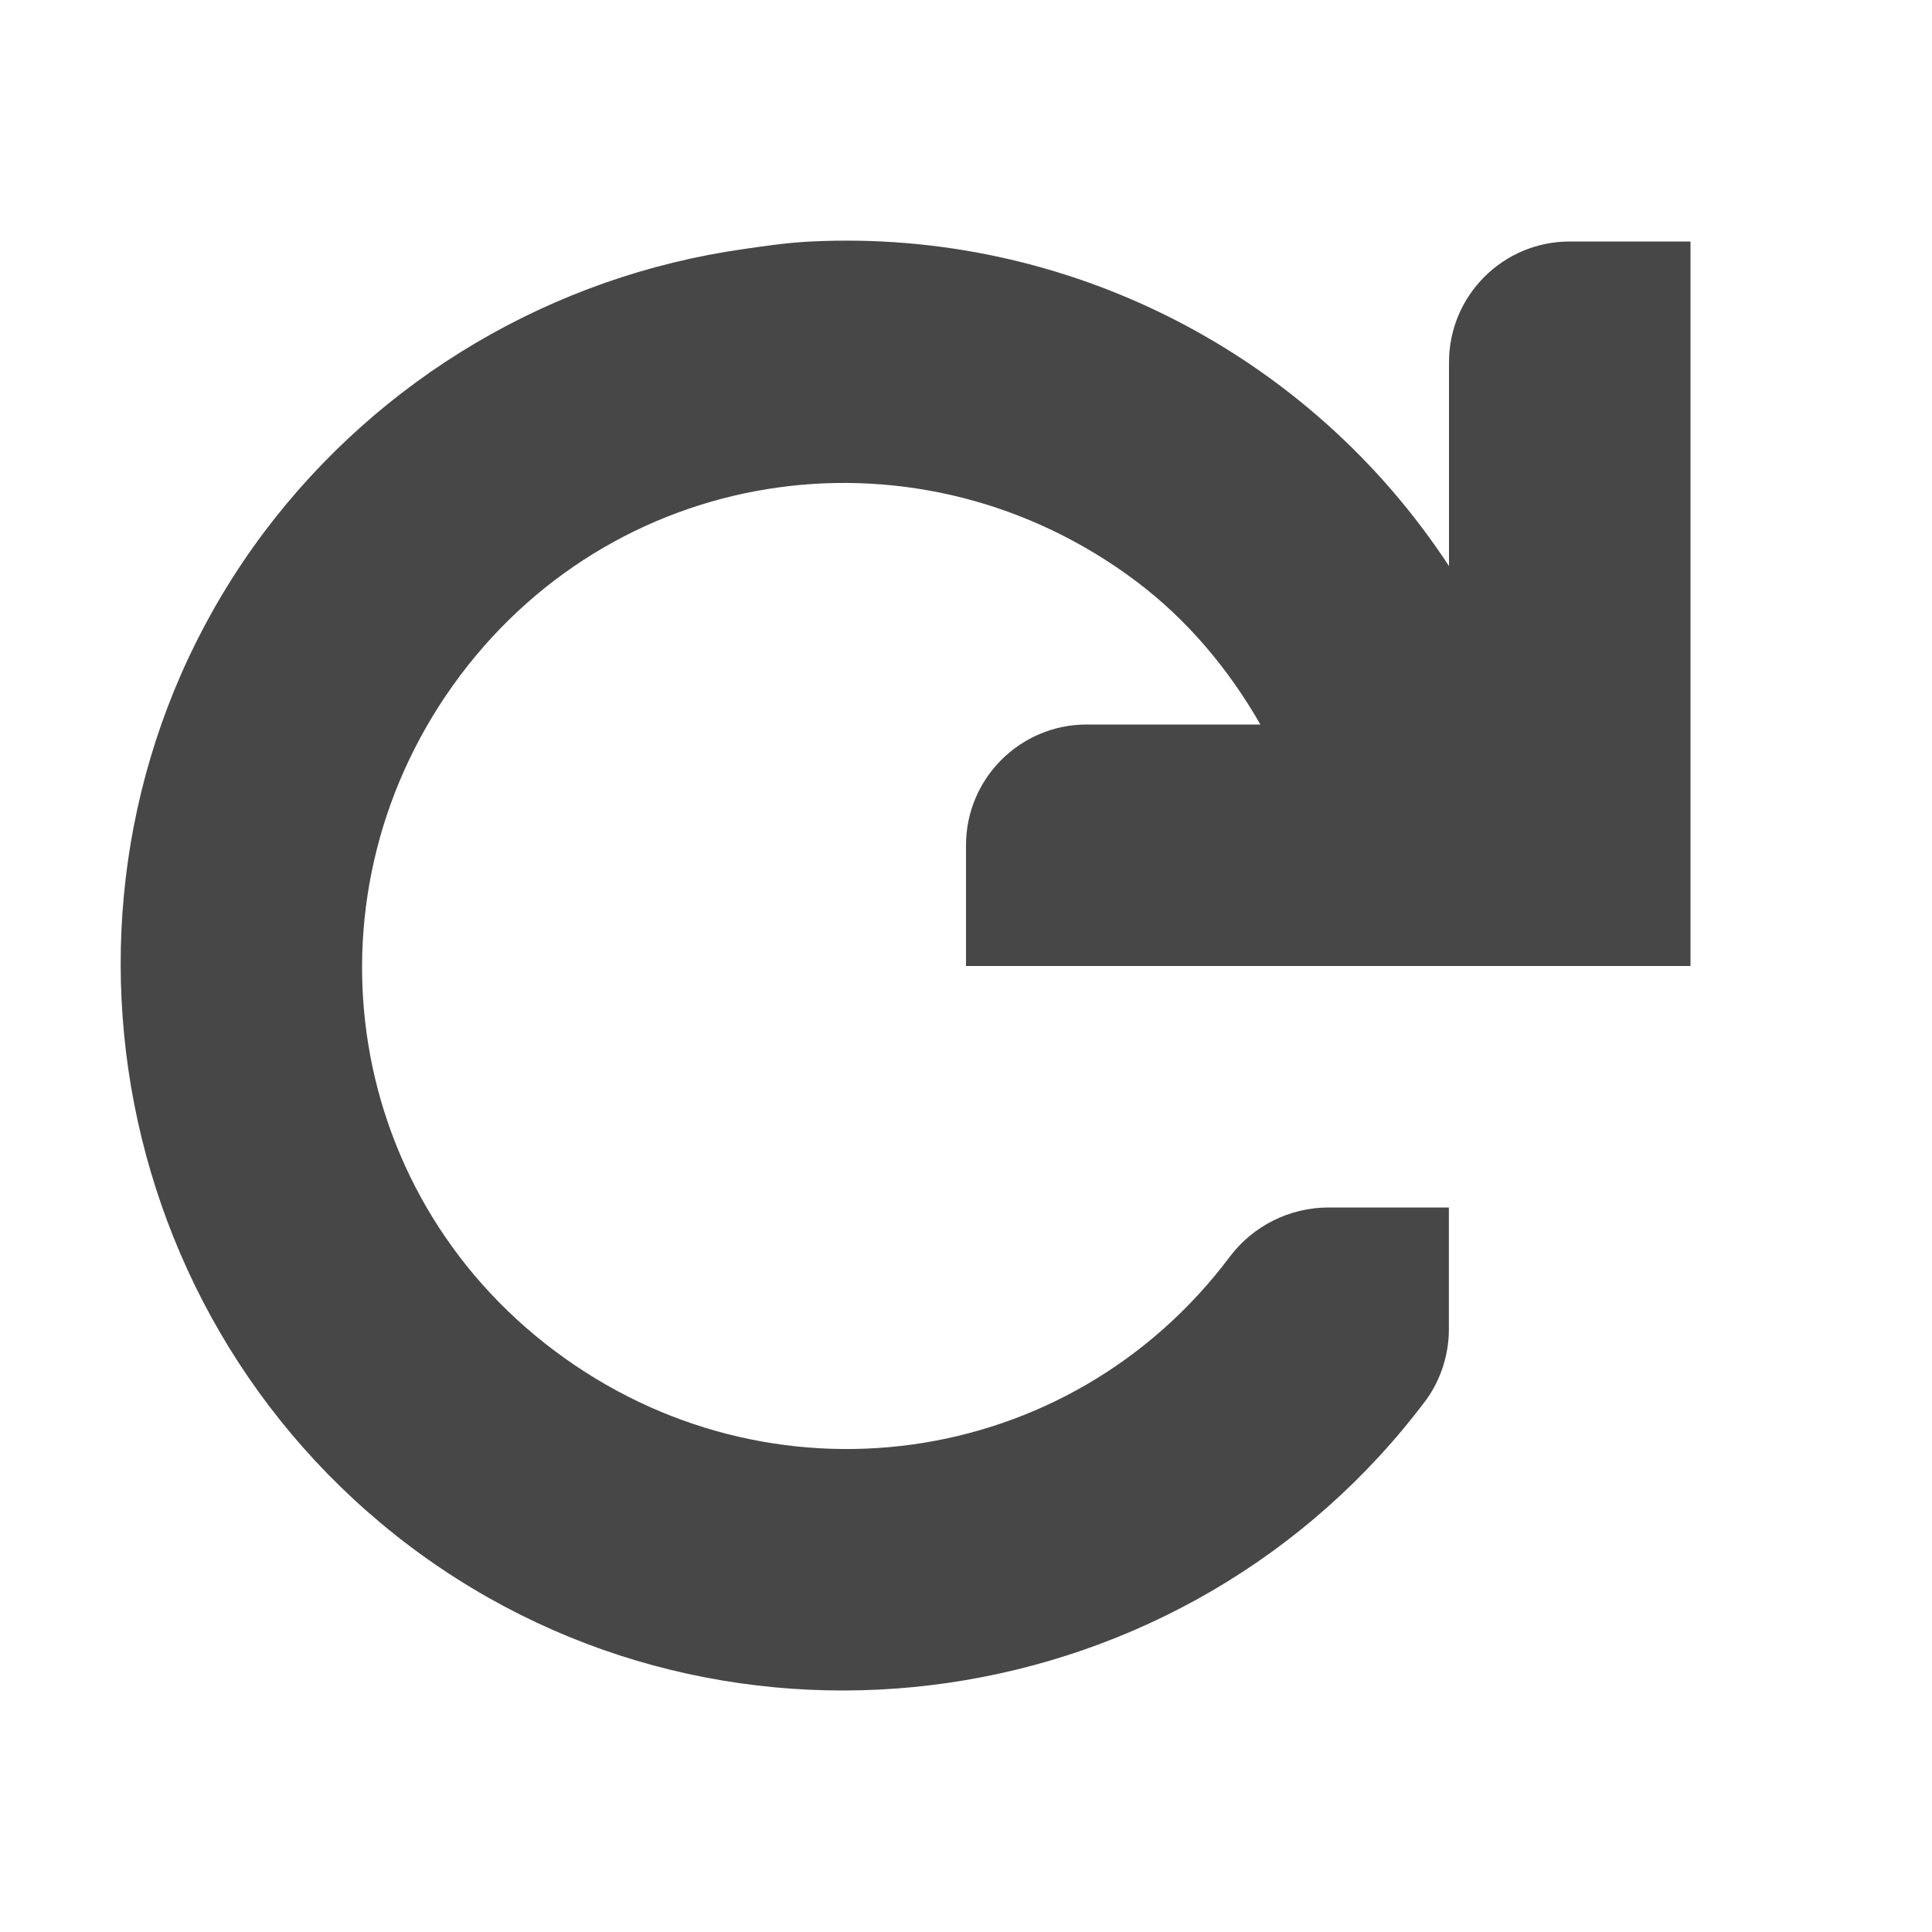
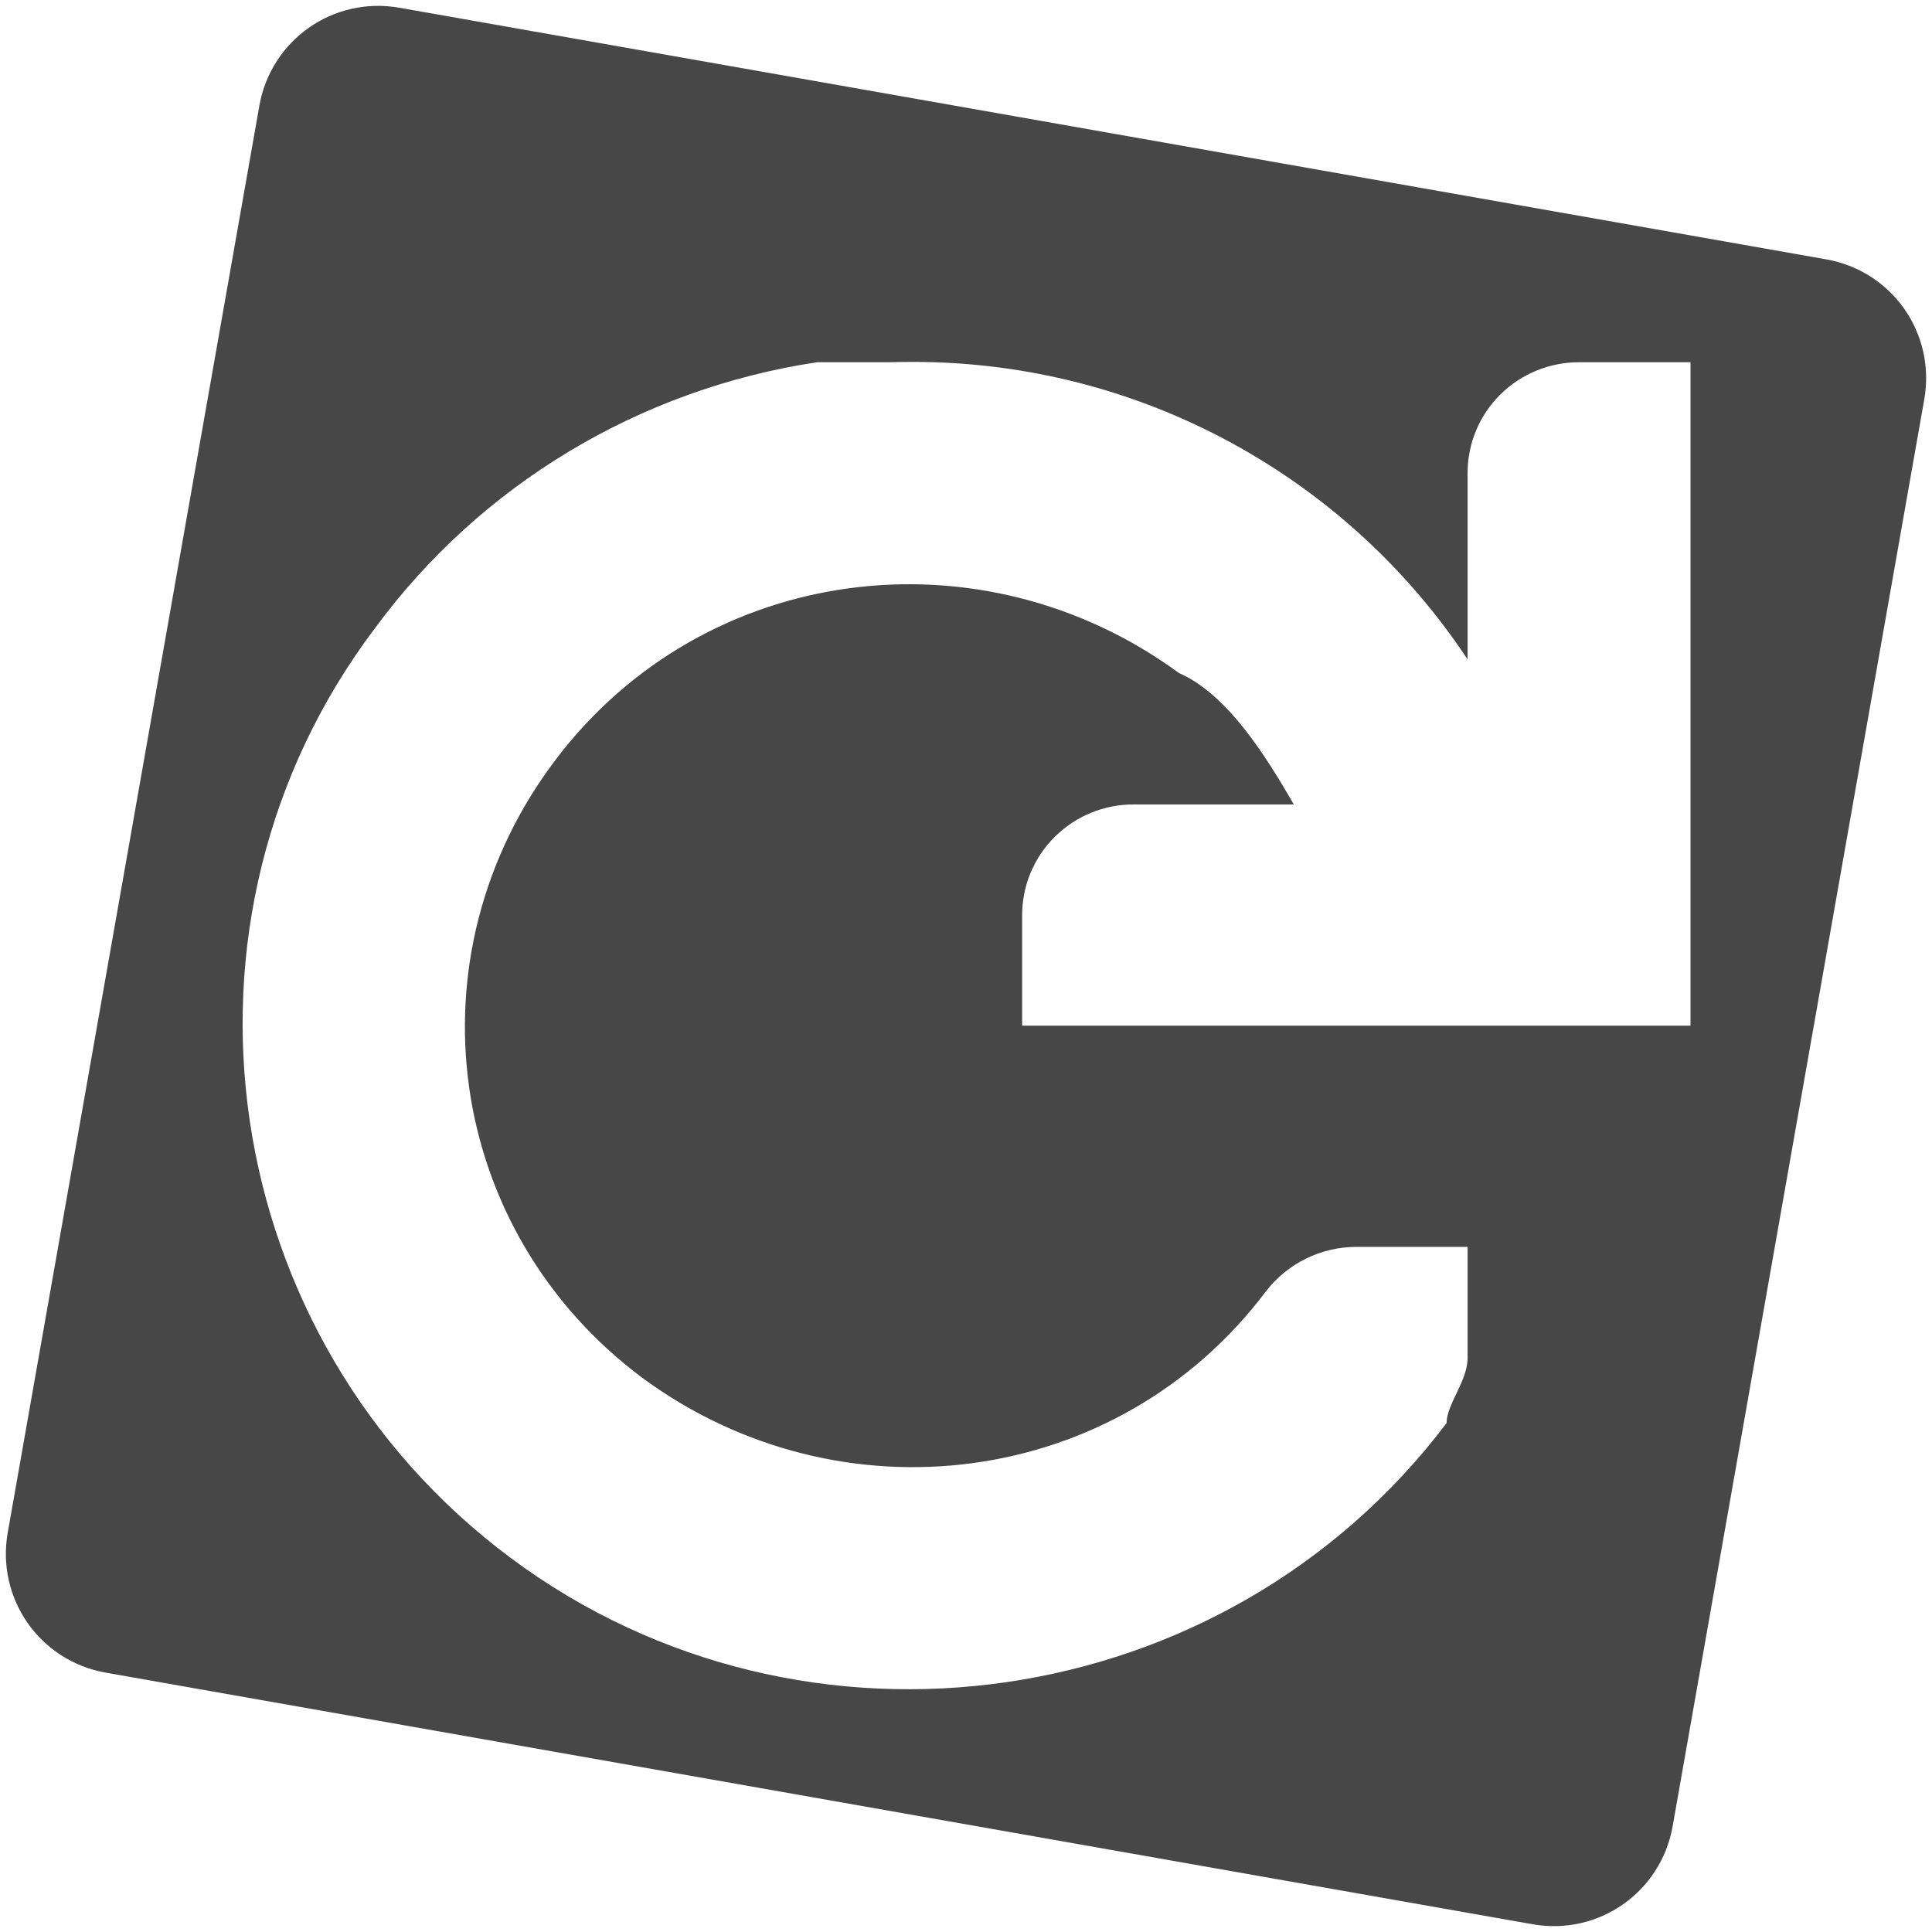
- <svg width="16" height="16">
-   <path d="M6.719 2c-.192.009-.372.035-.563.063a6.03 6.03 0 0 0-3.968 2.343C.206 7.048.764 10.831 3.405 12.813c2.642 1.98 6.425 1.422 8.406-1.22.123-.17.19-.382.188-.593v-1h-1a1.024 1.024 0 0 0-.813.406c-1.332 1.777-3.817 2.114-5.593.781-1.777-1.332-2.114-3.816-.782-5.593C5.146 3.817 7.63 3.48 9.407 4.812c.43.323.77.733 1.031 1.188H9a1 1 0 0 0-1 1v1h6V2h-1a1 1 0 0 0-1 1v1.688A5.966 5.966 0 0 0 6.719 2z" fill="#474747" />
+ <svg version="1.1" width="16" height="16">
+   <path fill="#474747" d="M 3.307 0.064 C 2.761 -0.032 2.245 0.329 2.148 0.875 L 0.064 12.693 C -0.032 13.239 0.329 13.755 0.875 13.852 L 12.693 15.936 C 13.239 16.032 13.755 15.671 13.852 15.125 L 15.936 3.307 C 16.032 2.761 15.671 2.245 15.125 2.148 L 3.307 0.064 z M 7.469 2.998 A 5.503 5.494 0 0 1 12.154 5.461 L 12.154 3.916 A 0.922 0.916 0 0 1 13.078 3 L 14 3 L 14 8.494 L 8.465 8.494 L 8.465 7.578 A 0.922 0.916 0 0 1 9.389 6.662 L 10.715 6.662 C 10.474 6.245 10.16 5.747 9.764 5.574 C 8.125 4.373 5.833 4.664 4.602 6.291 C 3.367 7.918 3.685 10.194 5.324 11.414 C 6.962 12.616 9.254 12.325 10.482 10.697 A 0.945 0.938 0 0 1 11.232 10.326 L 12.154 10.326 L 12.154 11.242 C 12.156 11.435 11.98 11.629 11.98 11.785 C 10.153 14.205 6.665 14.716 4.229 12.902 C 1.793 11.087 1.277 7.623 3.105 5.203 A 5.562 5.494 0 0 1 6.766 3 L 7.285 3 L 7.354 3 A 5.503 5.494 0 0 1 7.469 2.998 z " />
</svg>
